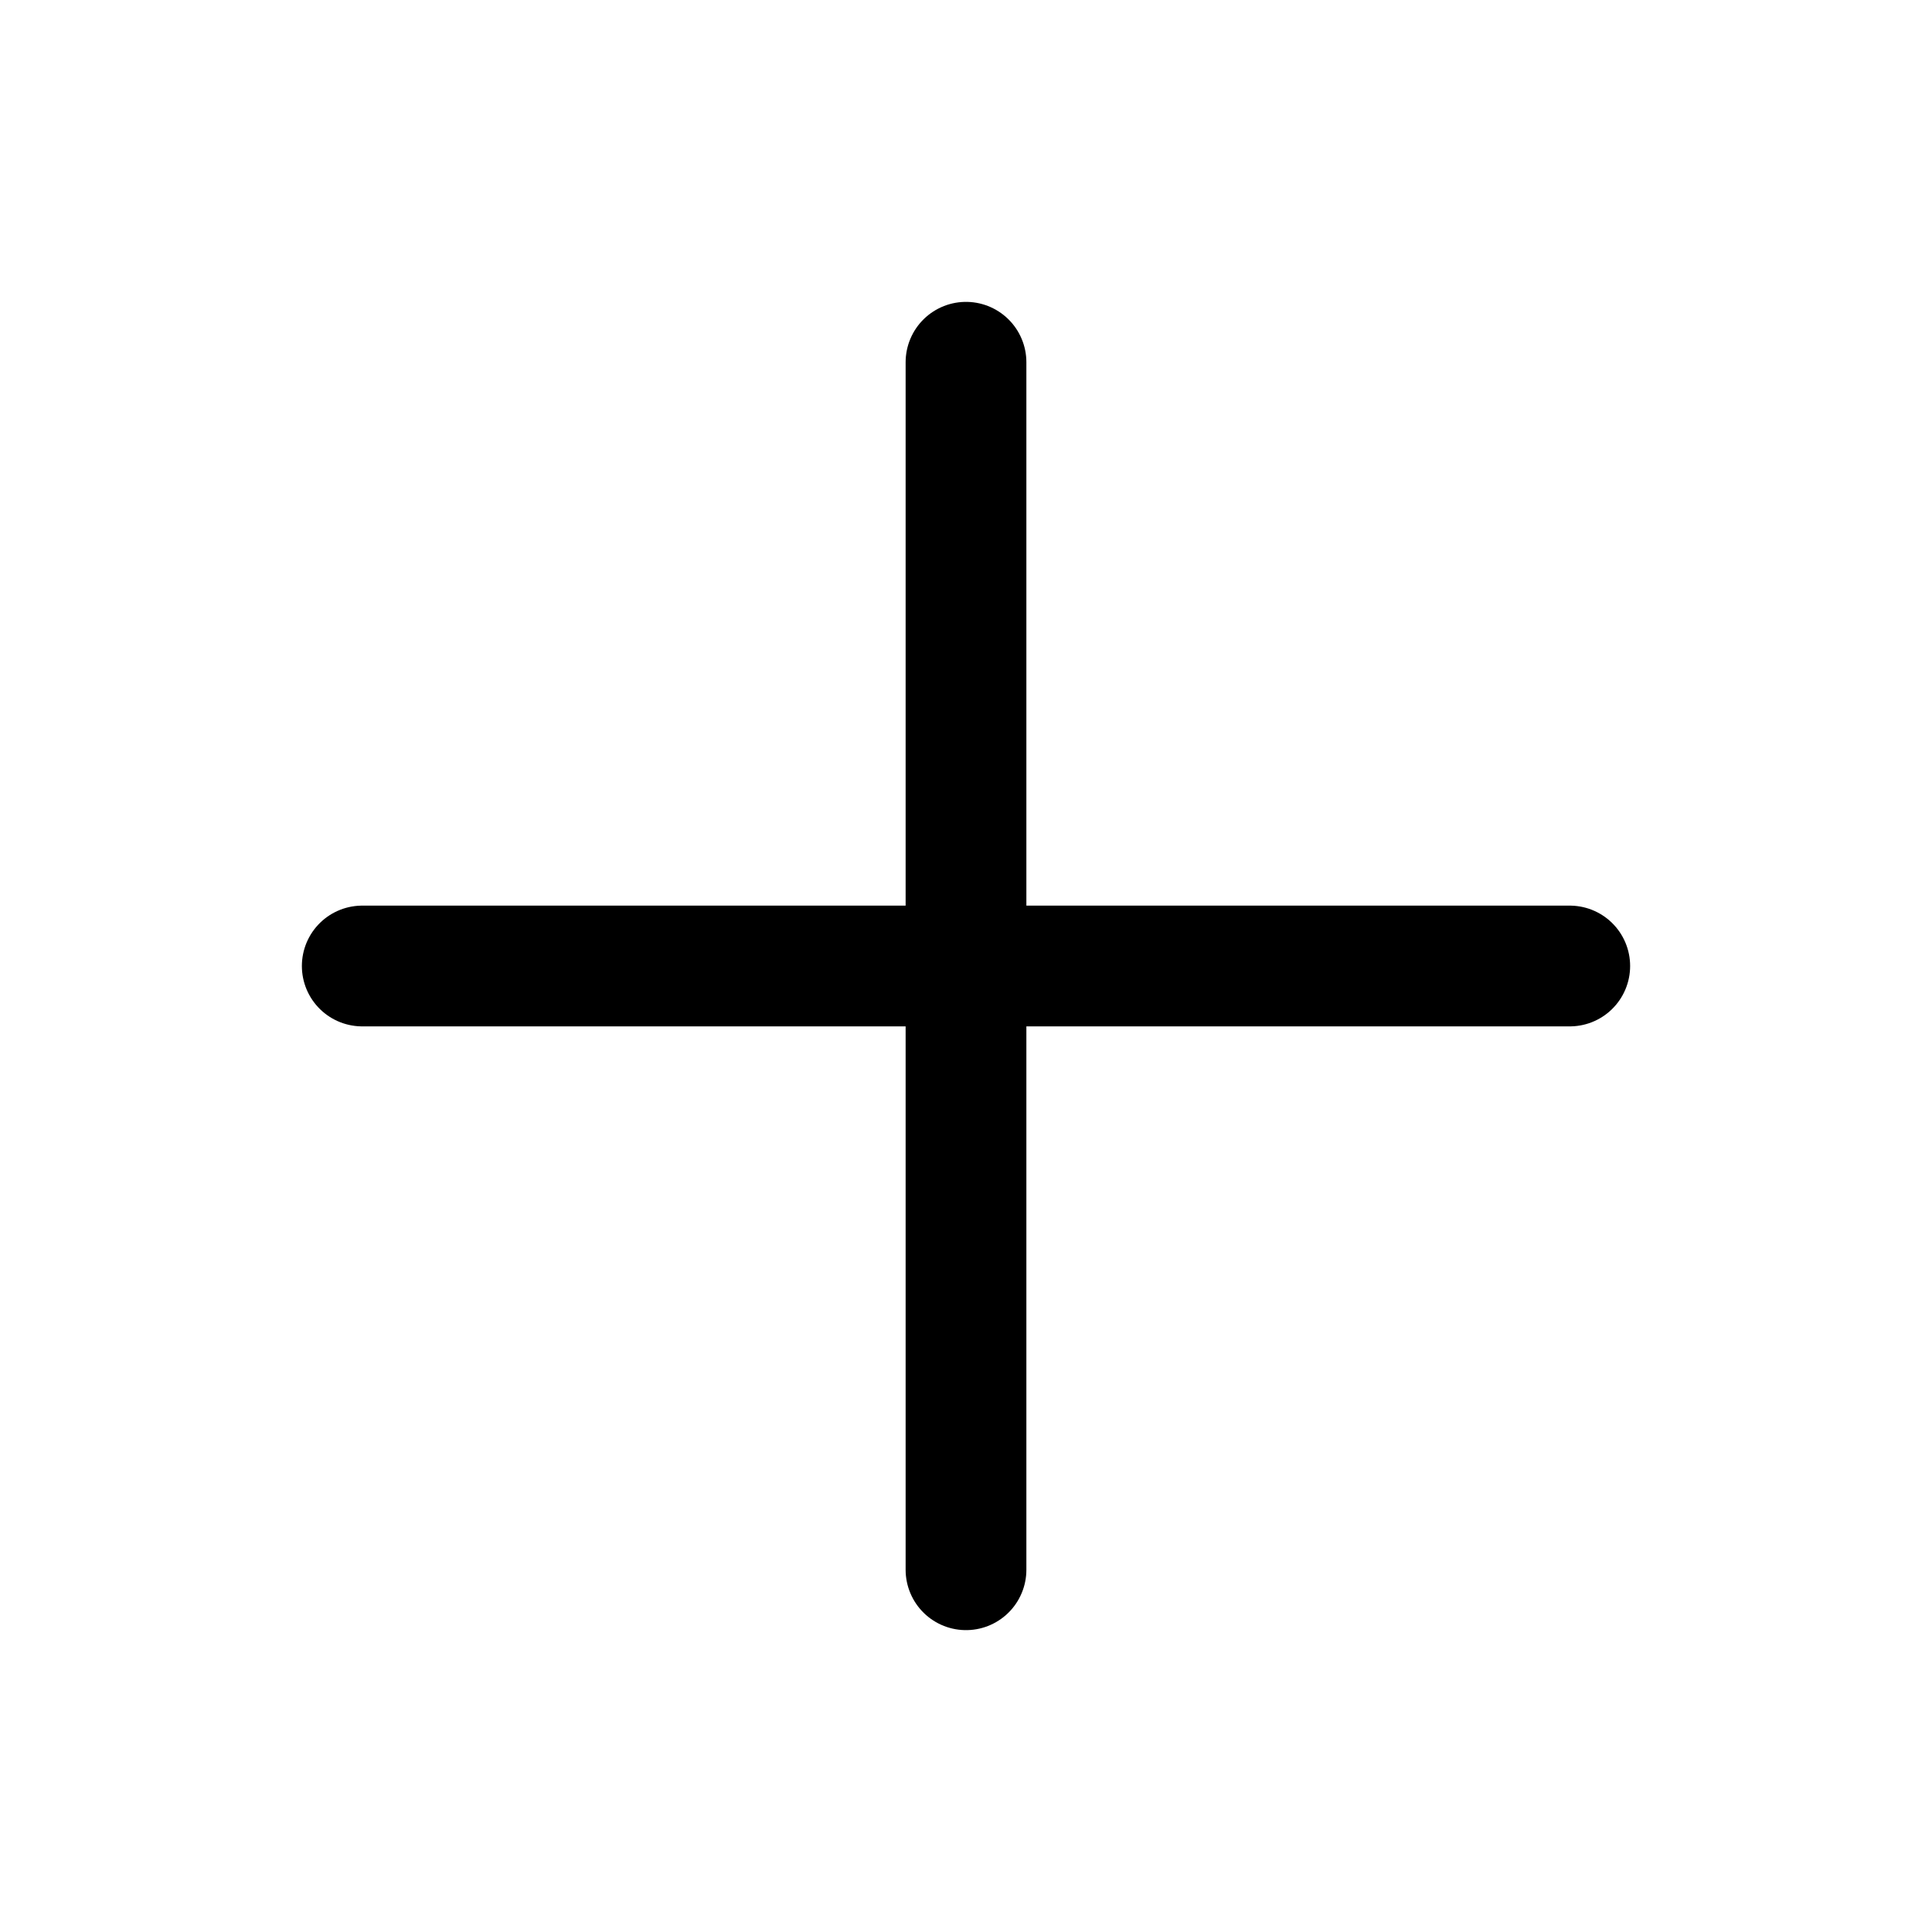
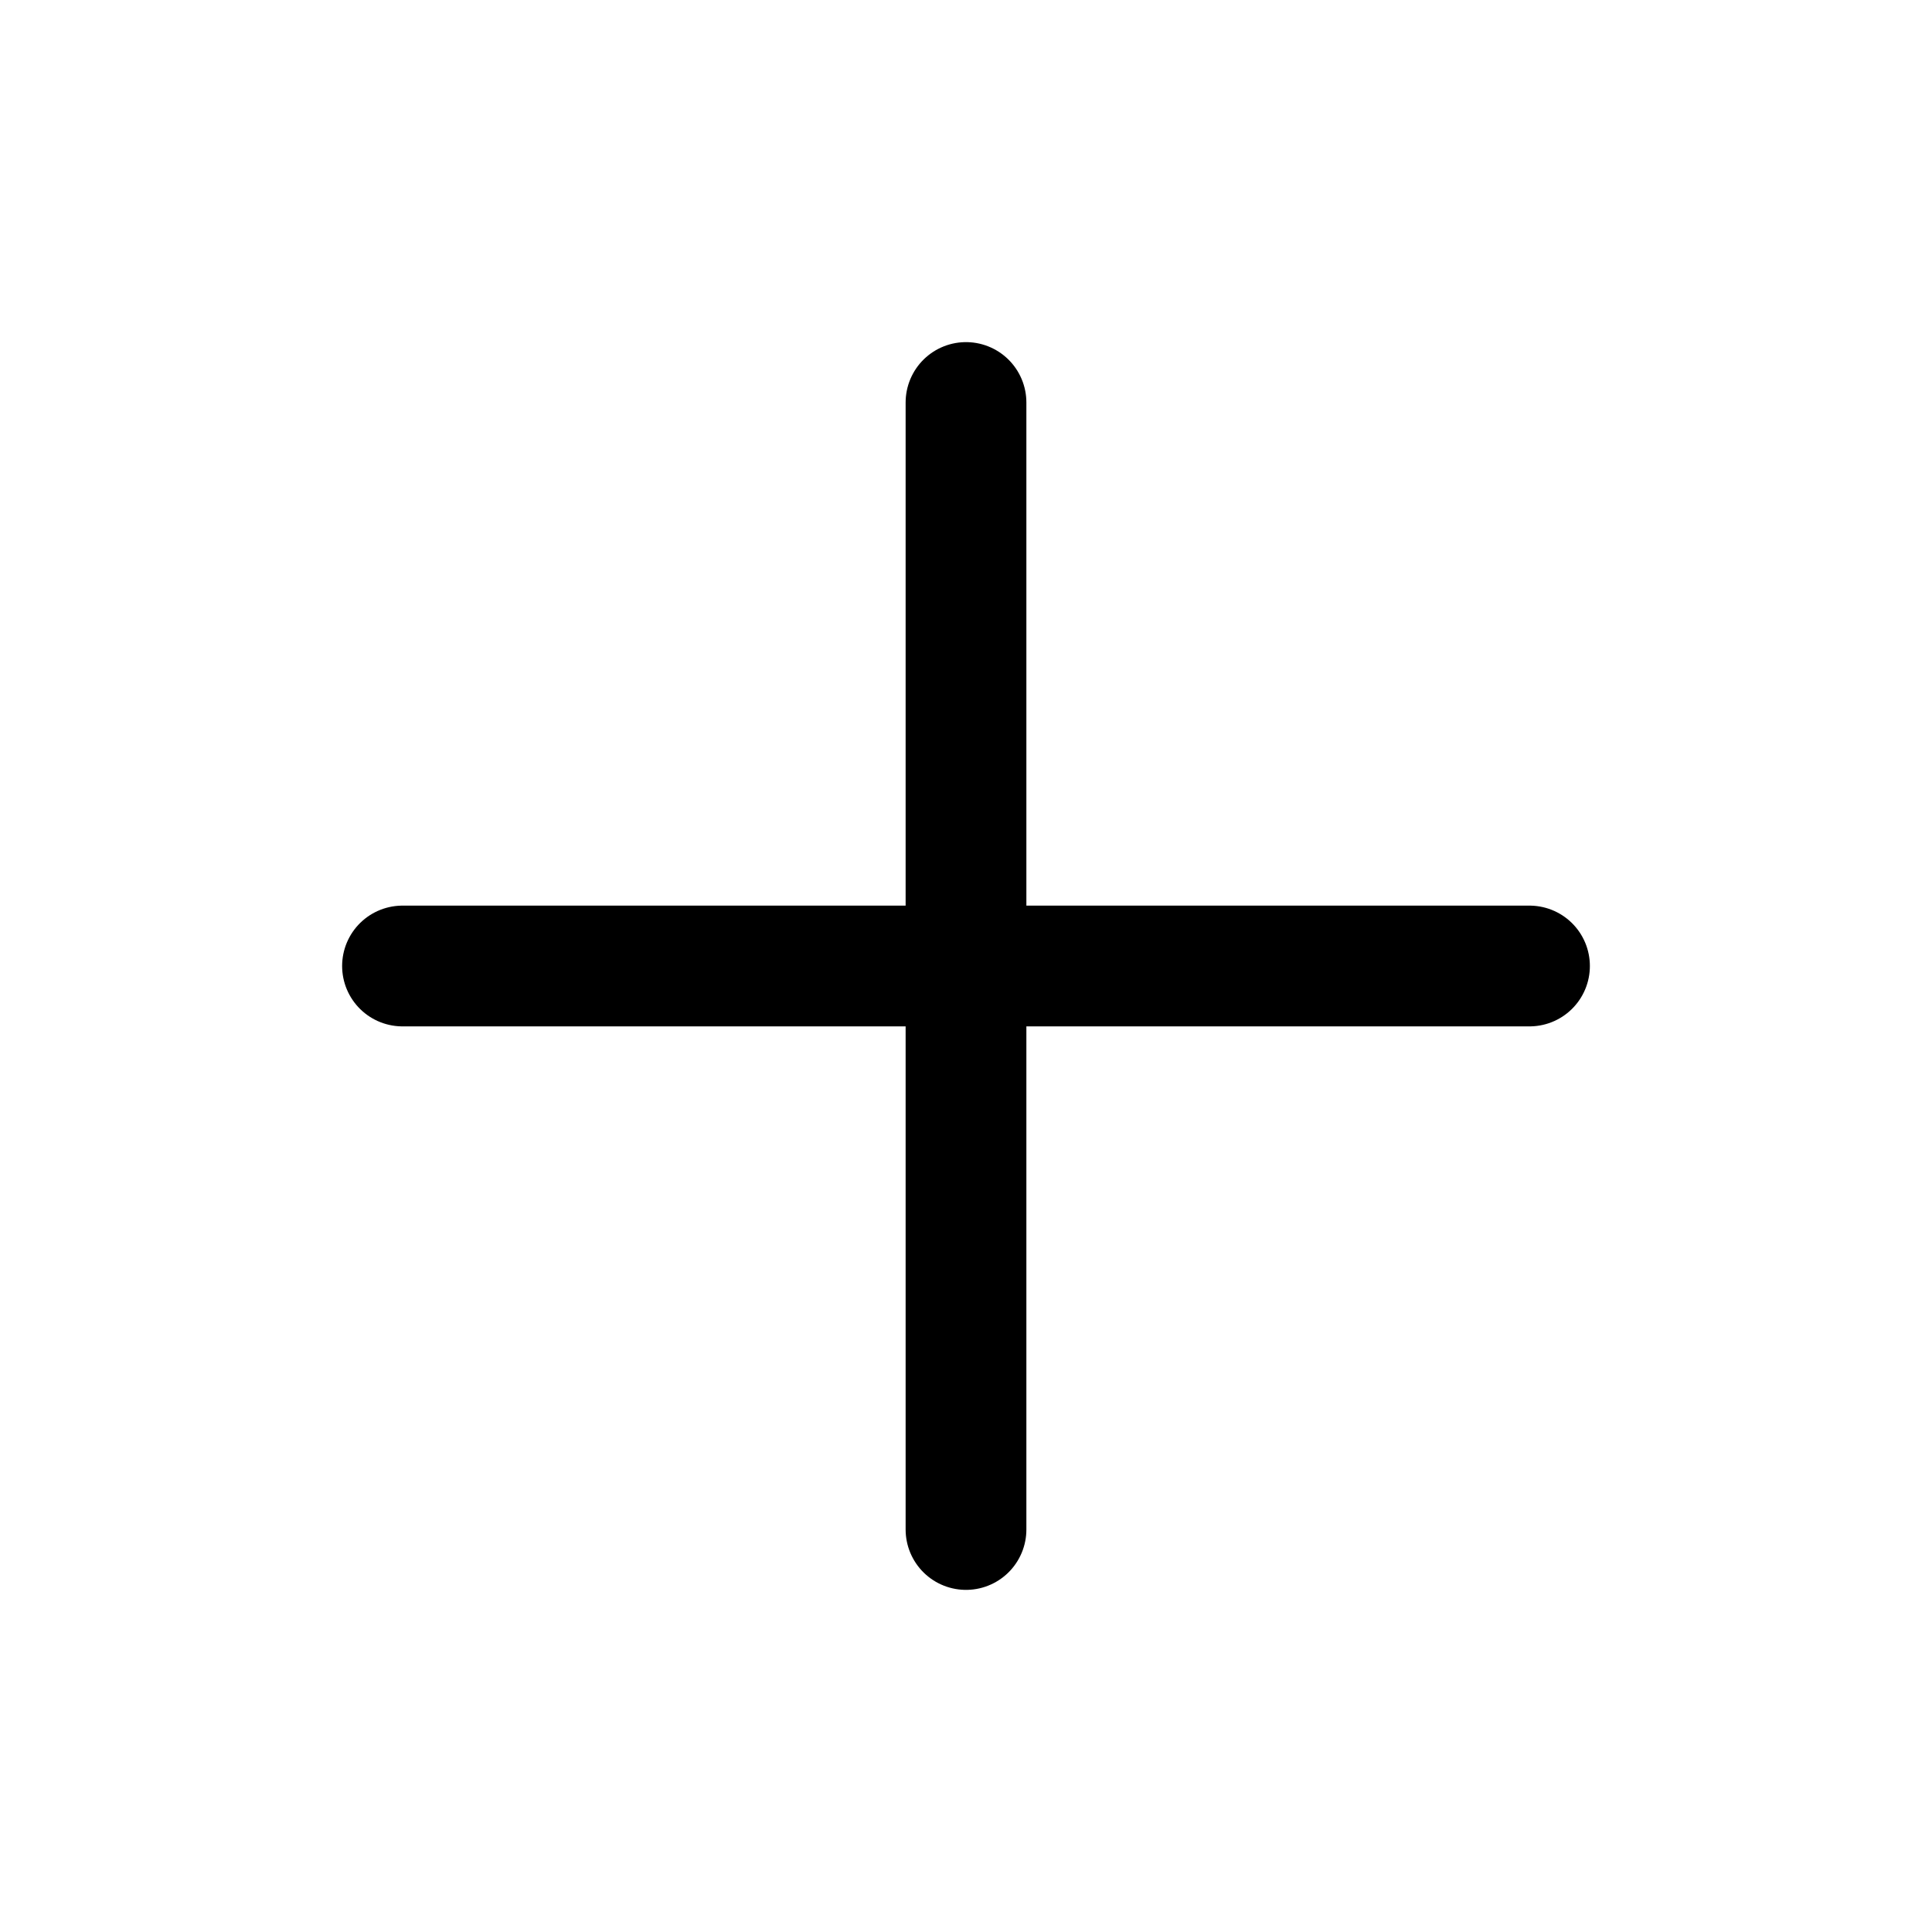
- <svg xmlns="http://www.w3.org/2000/svg" fill="none" viewBox="0 0 24 24" stroke-width="1.5" stroke="currentColor" class="w-6 h-6">
-   <path stroke-linecap="round" stroke-linejoin="round" d="M12 4.5v15m7.5-7.5h-15" />
+ <svg xmlns="http://www.w3.org/2000/svg" class="icon icon-tabler icon-tabler-plus" width="24" height="24" viewBox="0 0 24 24" stroke-width="1.5" stroke="currentColor" fill="none" stroke-linecap="round" stroke-linejoin="round">
+   <path stroke="none" d="M0 0h24v24H0z" fill="none" />
+   <path d="M12 5l0 14" />
+   <path d="M5 12l14 0" />
</svg>
